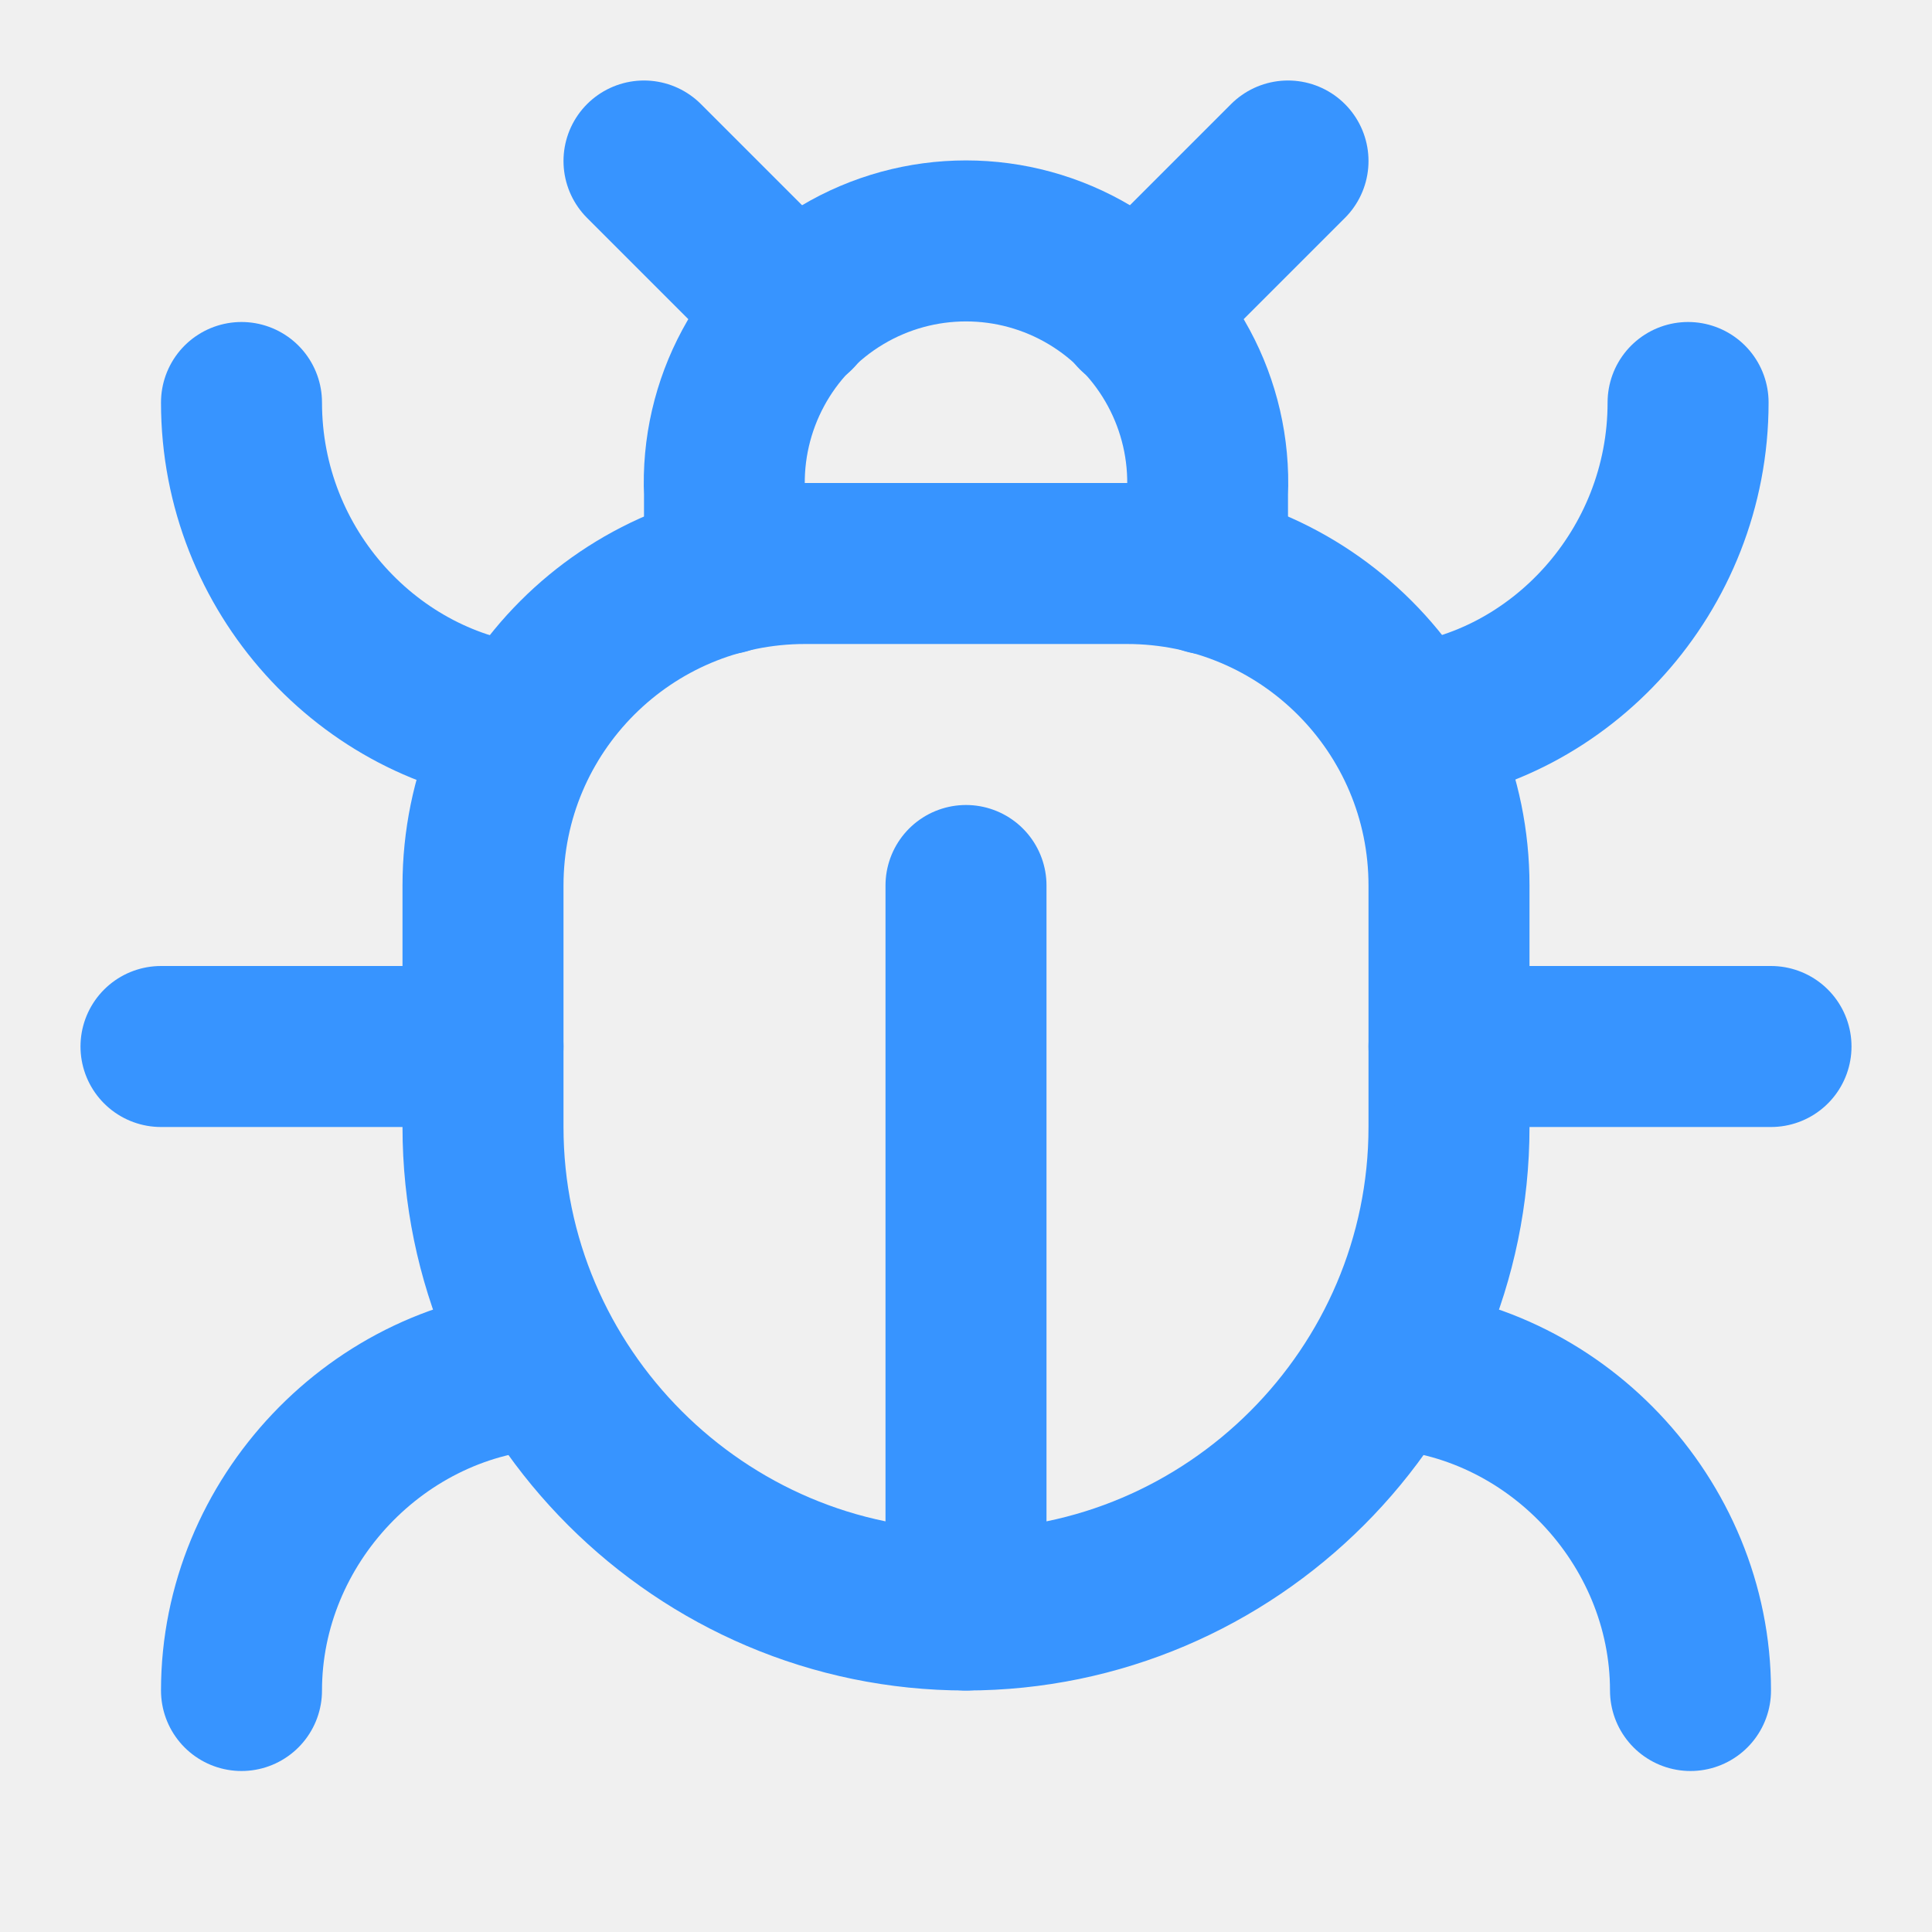
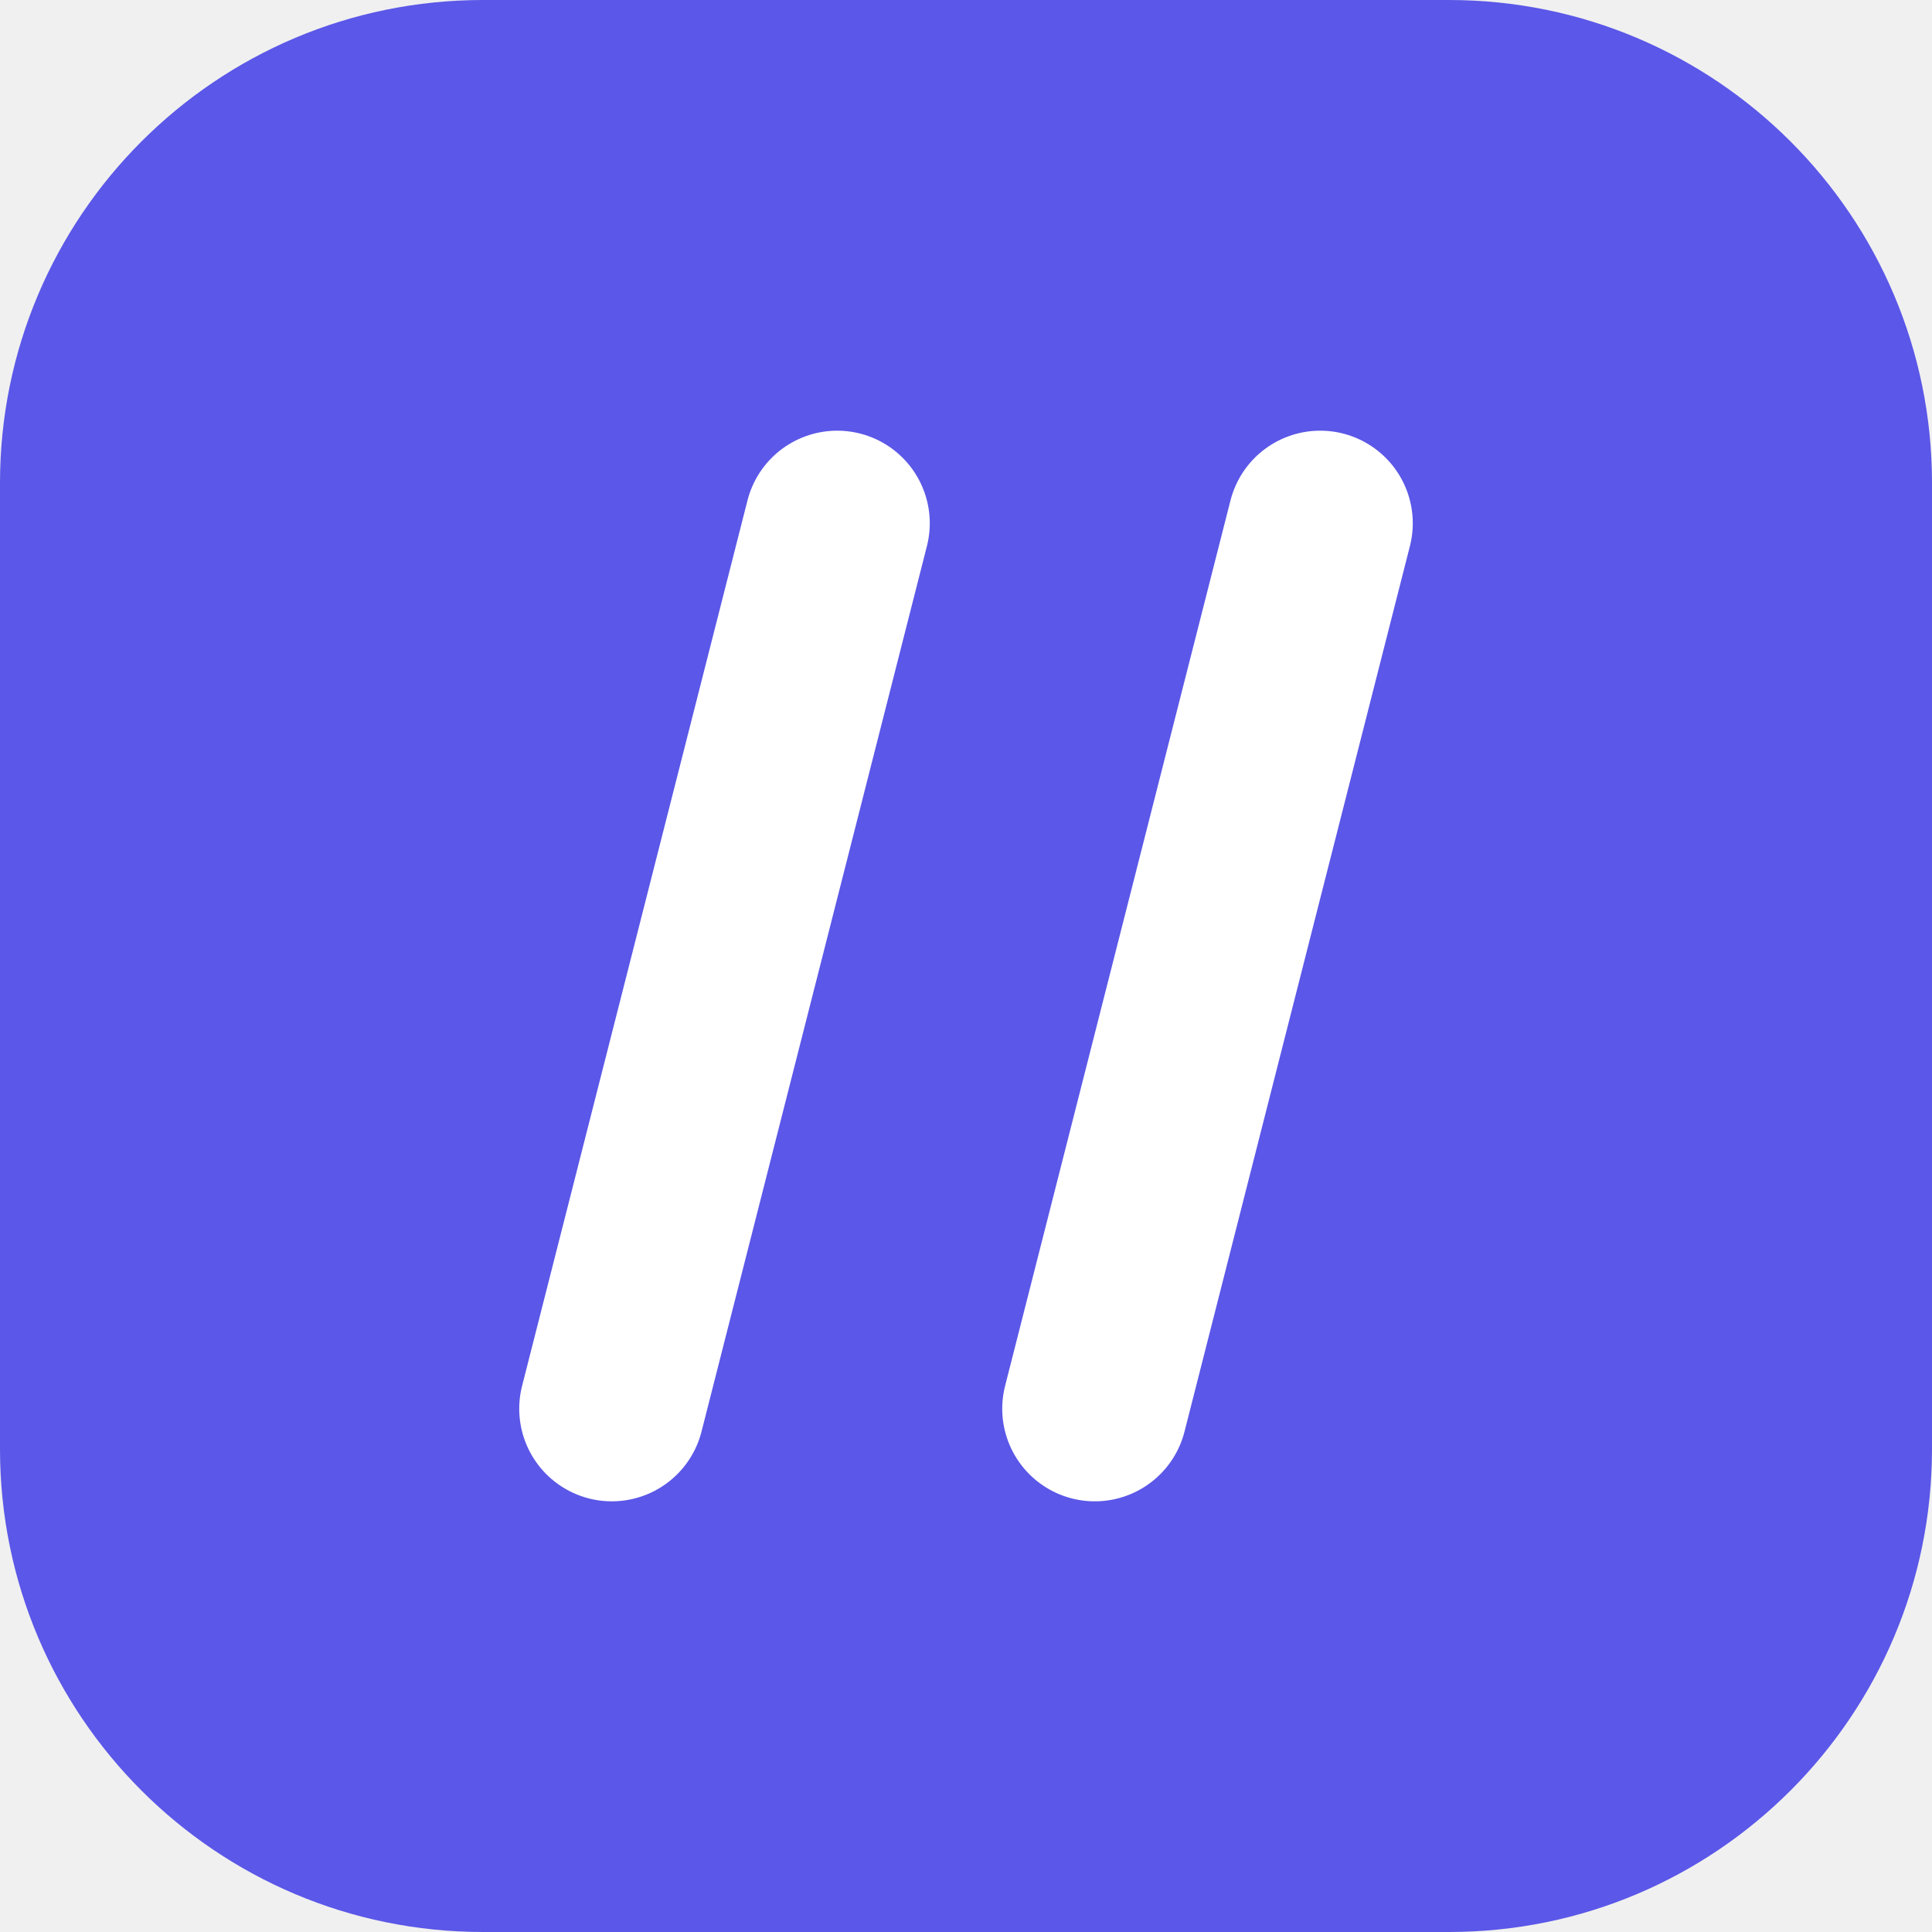
- <svg xmlns="http://www.w3.org/2000/svg" viewBox="0 0 24 24" fill="none" stroke="#3794ff" stroke-width="2" stroke-linecap="round" stroke-linejoin="round">
-   <path d="m8 2 1.88 1.88" />
-   <path d="M14.12 3.88 16 2" />
-   <path d="M9 7.13v-1a3.003 3.003 0 1 1 6 0v1" />
-   <path d="M12 20c-3.3 0-6-2.7-6-6v-3a4 4 0 0 1 4-4h4a4 4 0 0 1 4 4v3c0 3.3-2.7 6-6 6" />
-   <path d="M12 20v-9" />
-   <path d="M6.53 9C4.6 8.8 3 7.1 3 5" />
-   <path d="M6 13H2" />
-   <path d="M3 21c0-2.1 1.7-3.9 3.8-4" />
-   <path d="M20.97 5c0 2.1-1.6 3.8-3.5 4" />
-   <path d="M22 13h-4" />
-   <path d="M17.2 17c2.1.1 3.8 1.9 3.8 4" />
+ <svg xmlns="http://www.w3.org/2000/svg" viewBox="0 0 24 24">
+   <rect width="24" height="24" rx="6" fill="#5b57e8" />
+   <path d="M10.4 6.5 7.6 17.5M16.4 6.5l-2.8 11" fill="none" stroke="#fff" stroke-width="2.3" stroke-linecap="round" />
</svg>
